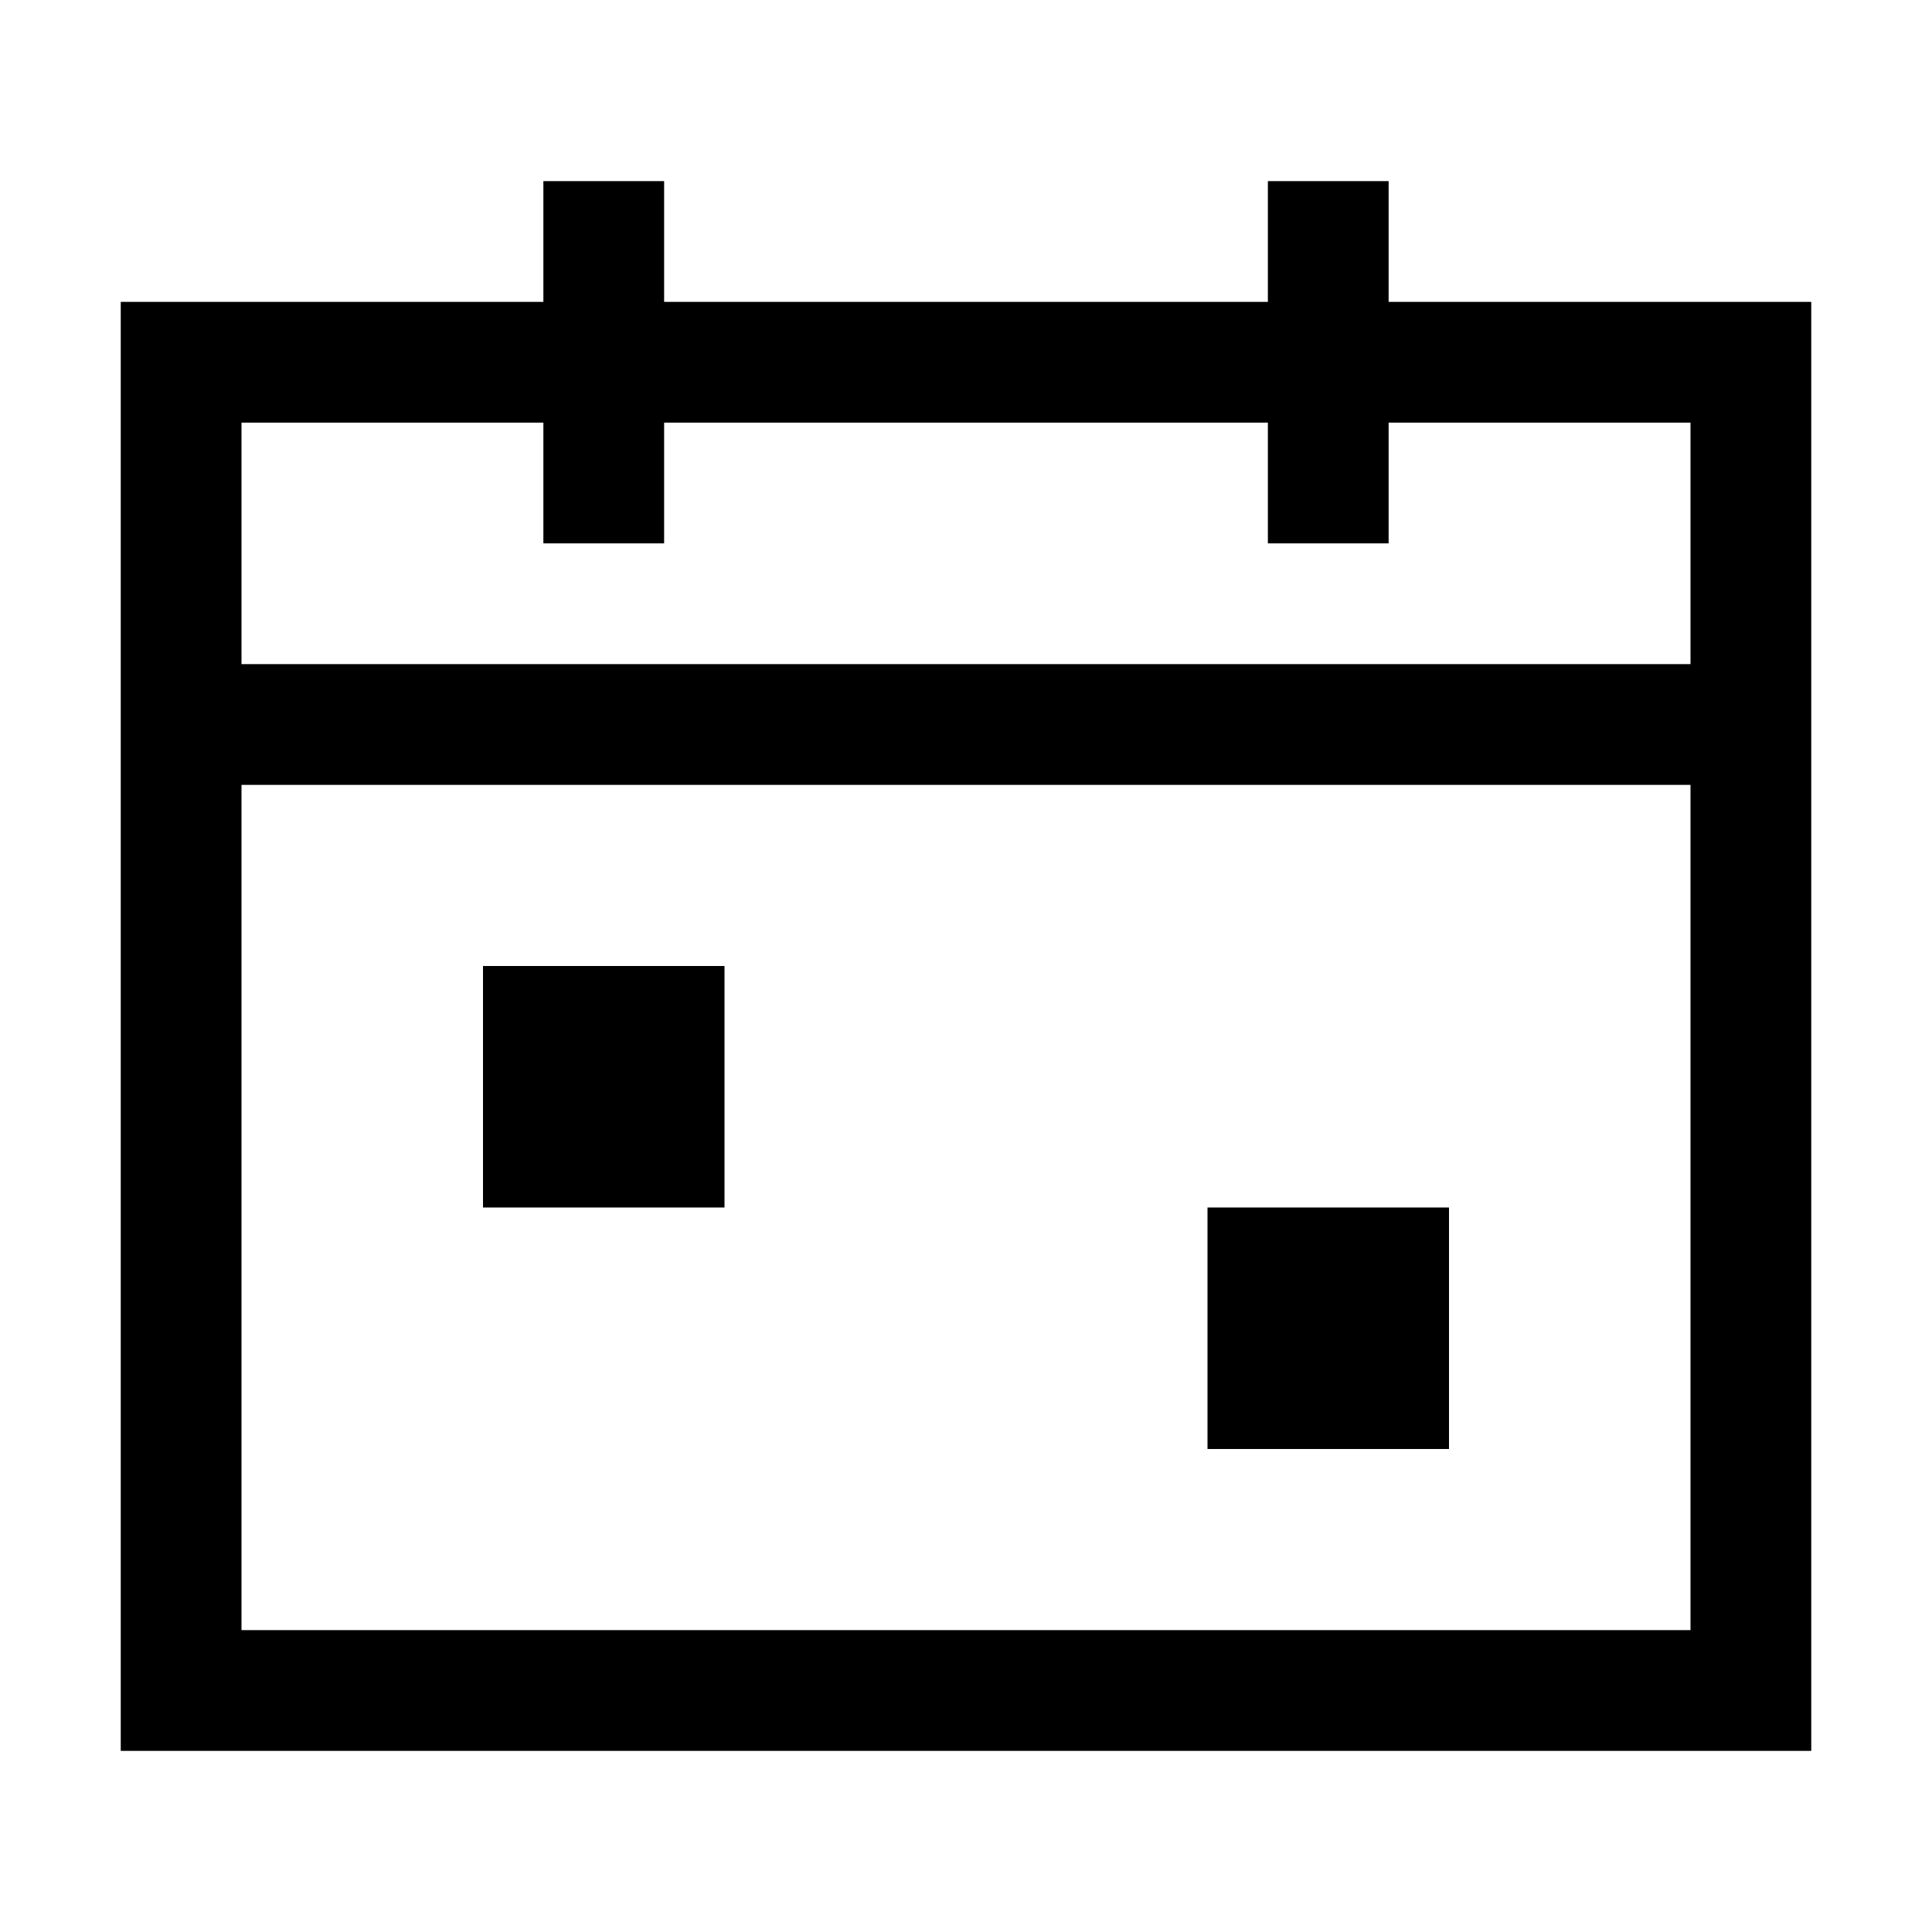
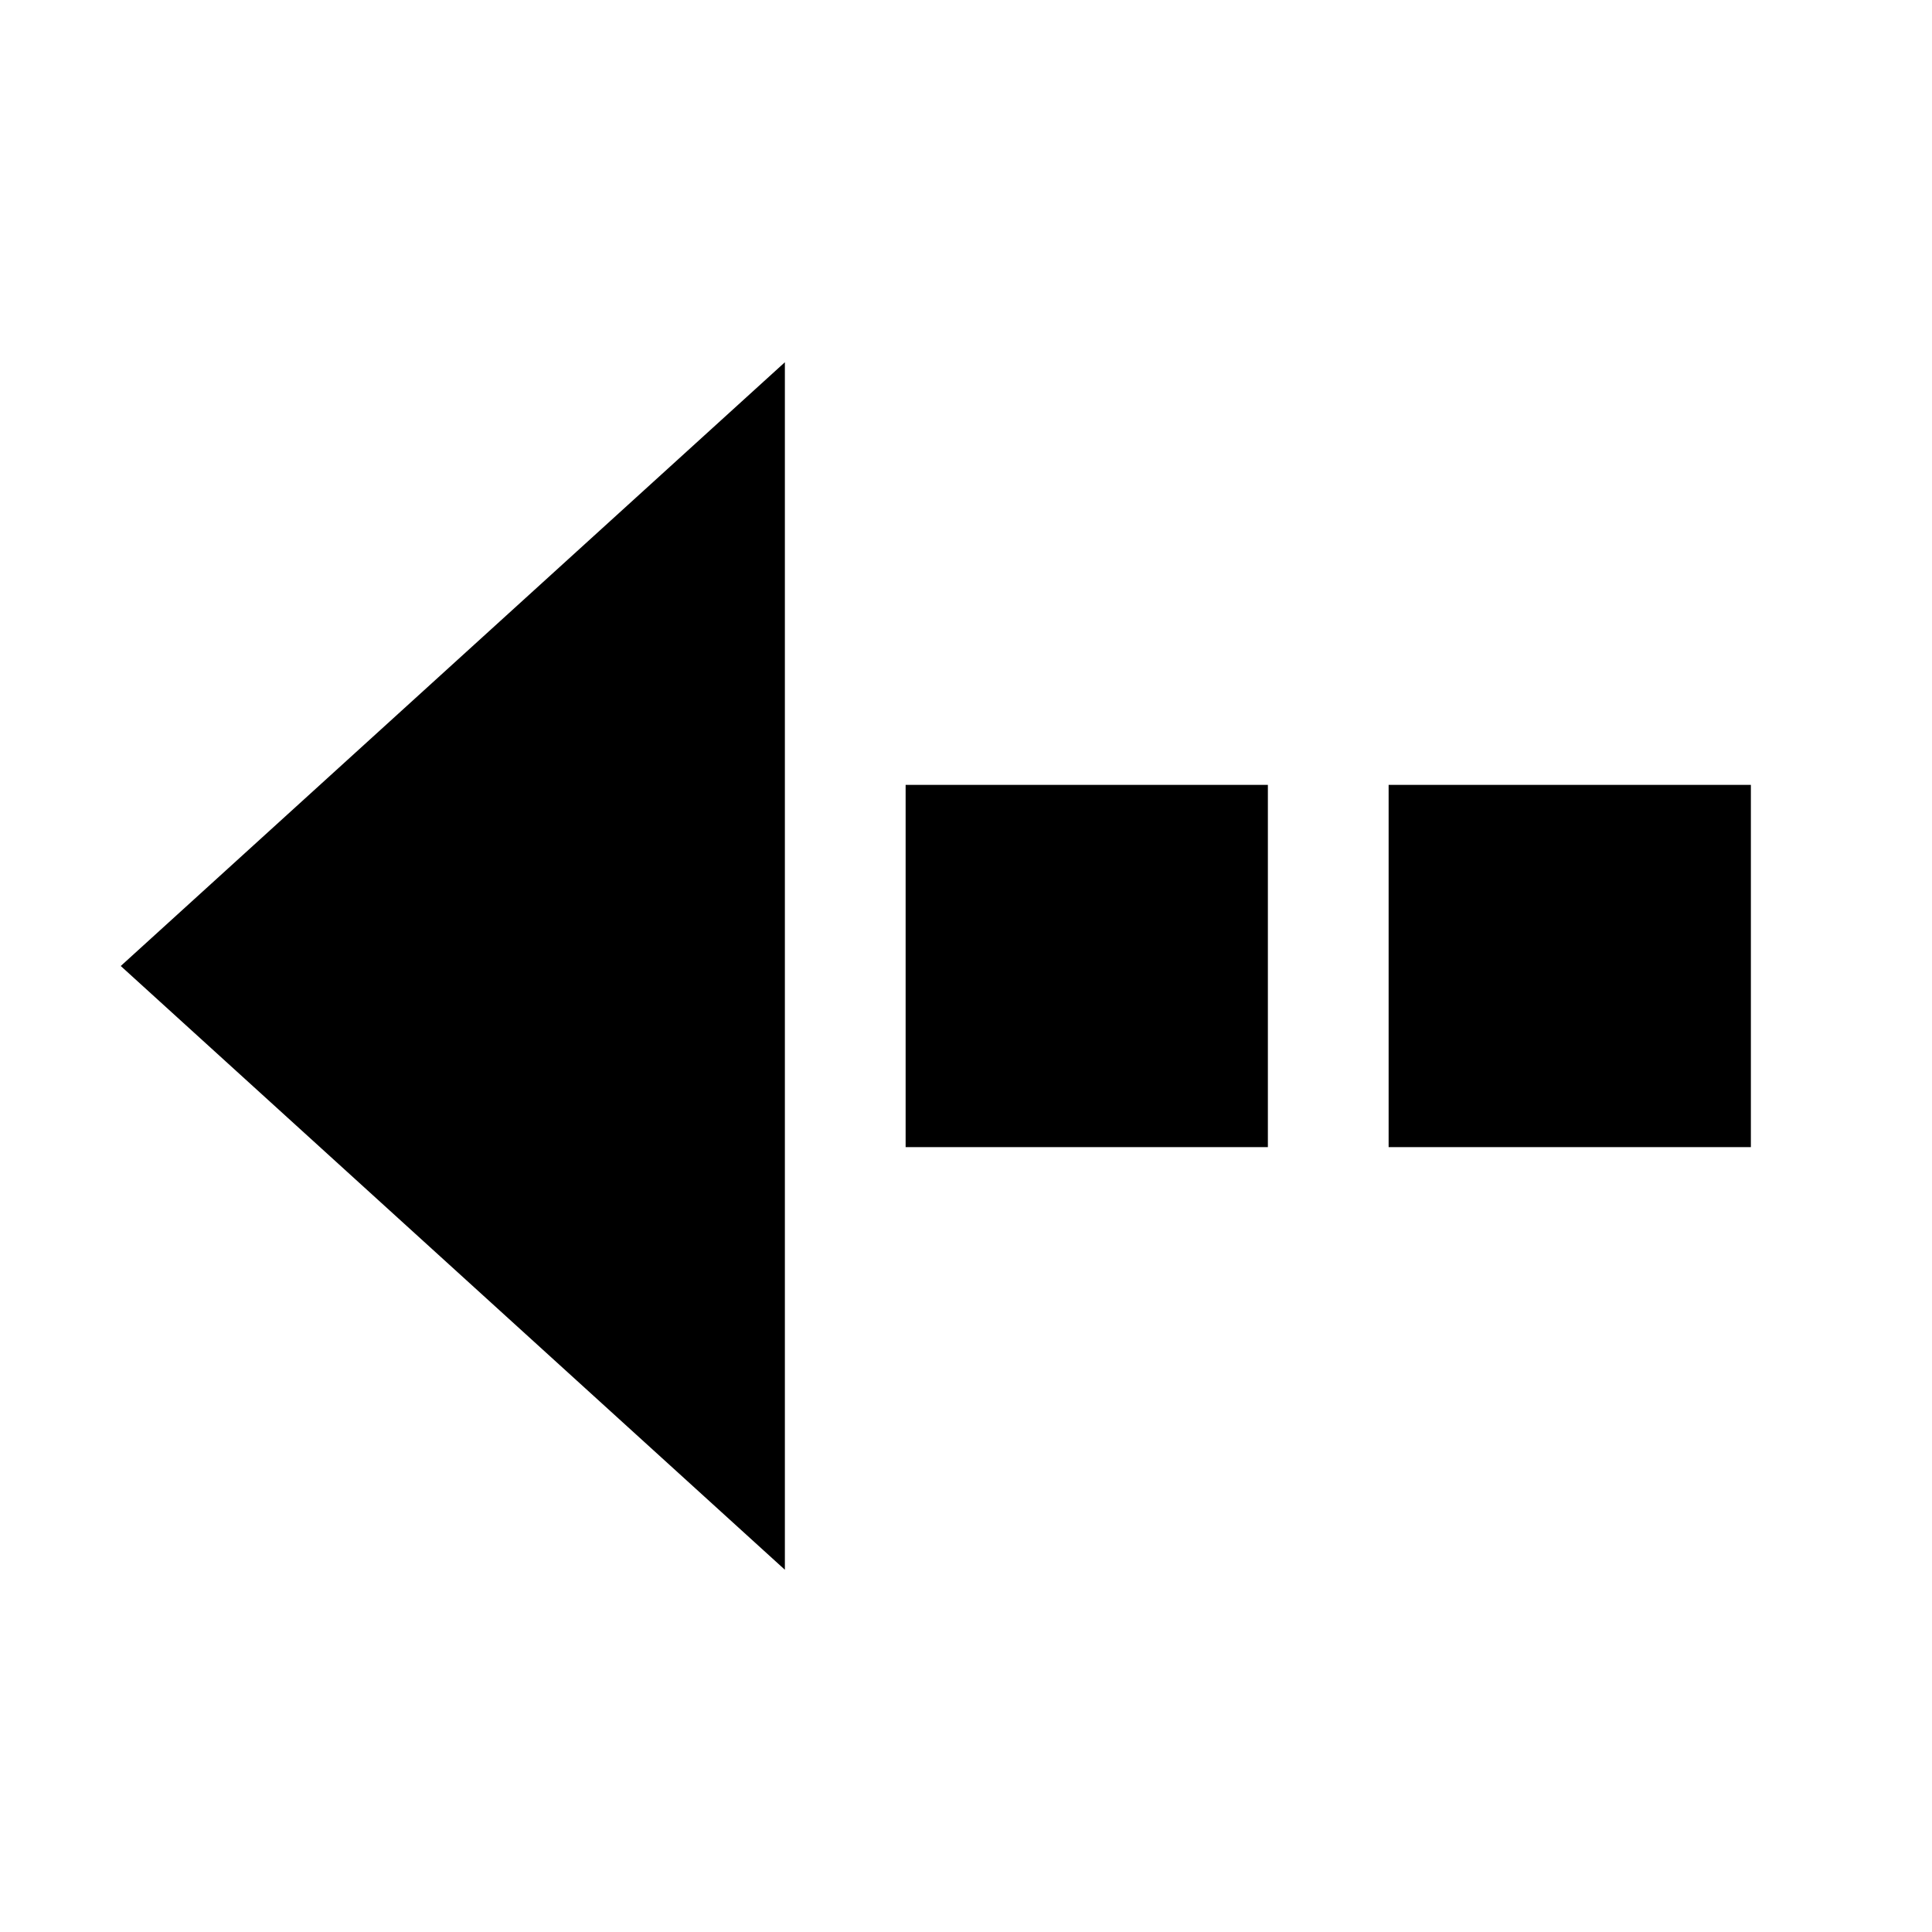
<svg xmlns="http://www.w3.org/2000/svg" viewBox="0 0 32 32">
  <rect width="32" height="32" fill="#fff" />
-   <rect x="3" y="6" width="26" height="22" fill="none" stroke="#000" stroke-width="2" />
-   <line x1="3" y1="12" x2="29" y2="12" stroke="#000" stroke-width="2" />
-   <line x1="10" y1="3" x2="10" y2="9" stroke="#000" stroke-width="2" />
-   <line x1="22" y1="3" x2="22" y2="9" stroke="#000" stroke-width="2" />
-   <rect x="8" y="16" width="4" height="4" fill="#000" />
-   <rect x="20" y="20" width="4" height="4" fill="#000" />
+   <path d="M2 16 L13 6 L13 26 Z" fill="#000" />
+   <rect x="15" y="13" width="6" height="6" fill="#000" />
+   <rect x="23" y="13" width="6" height="6" fill="#000" />
</svg>
